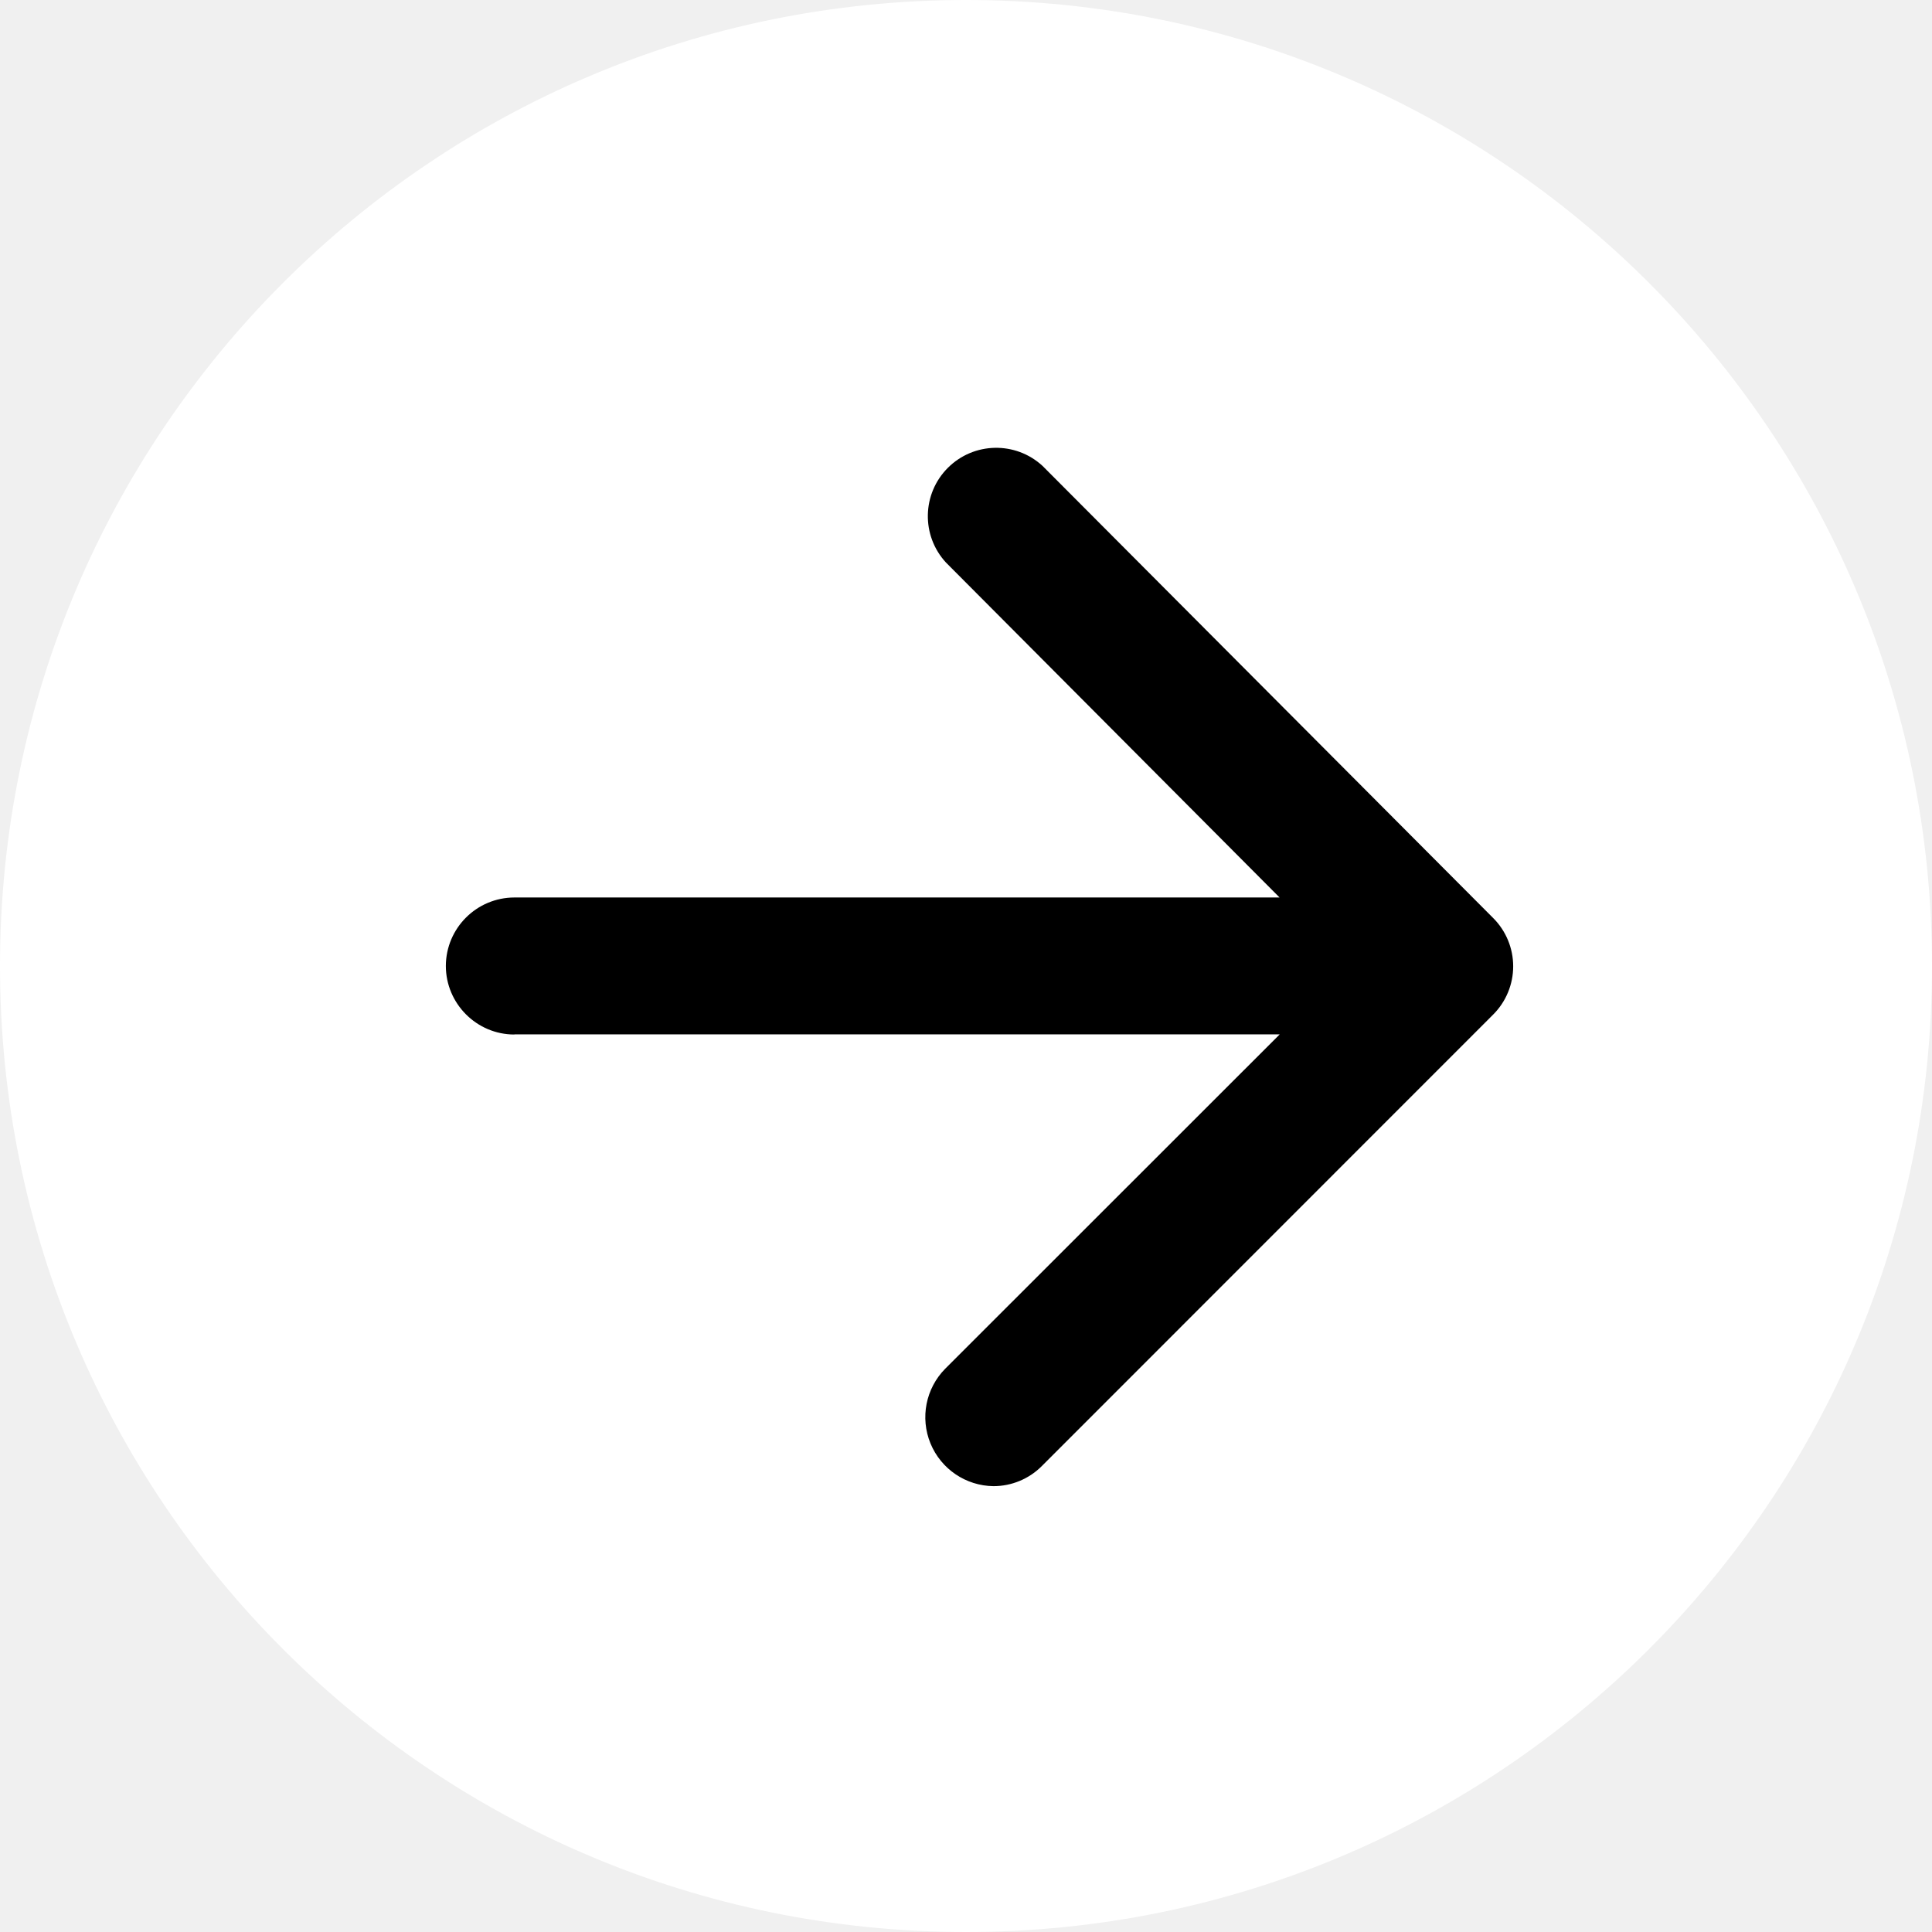
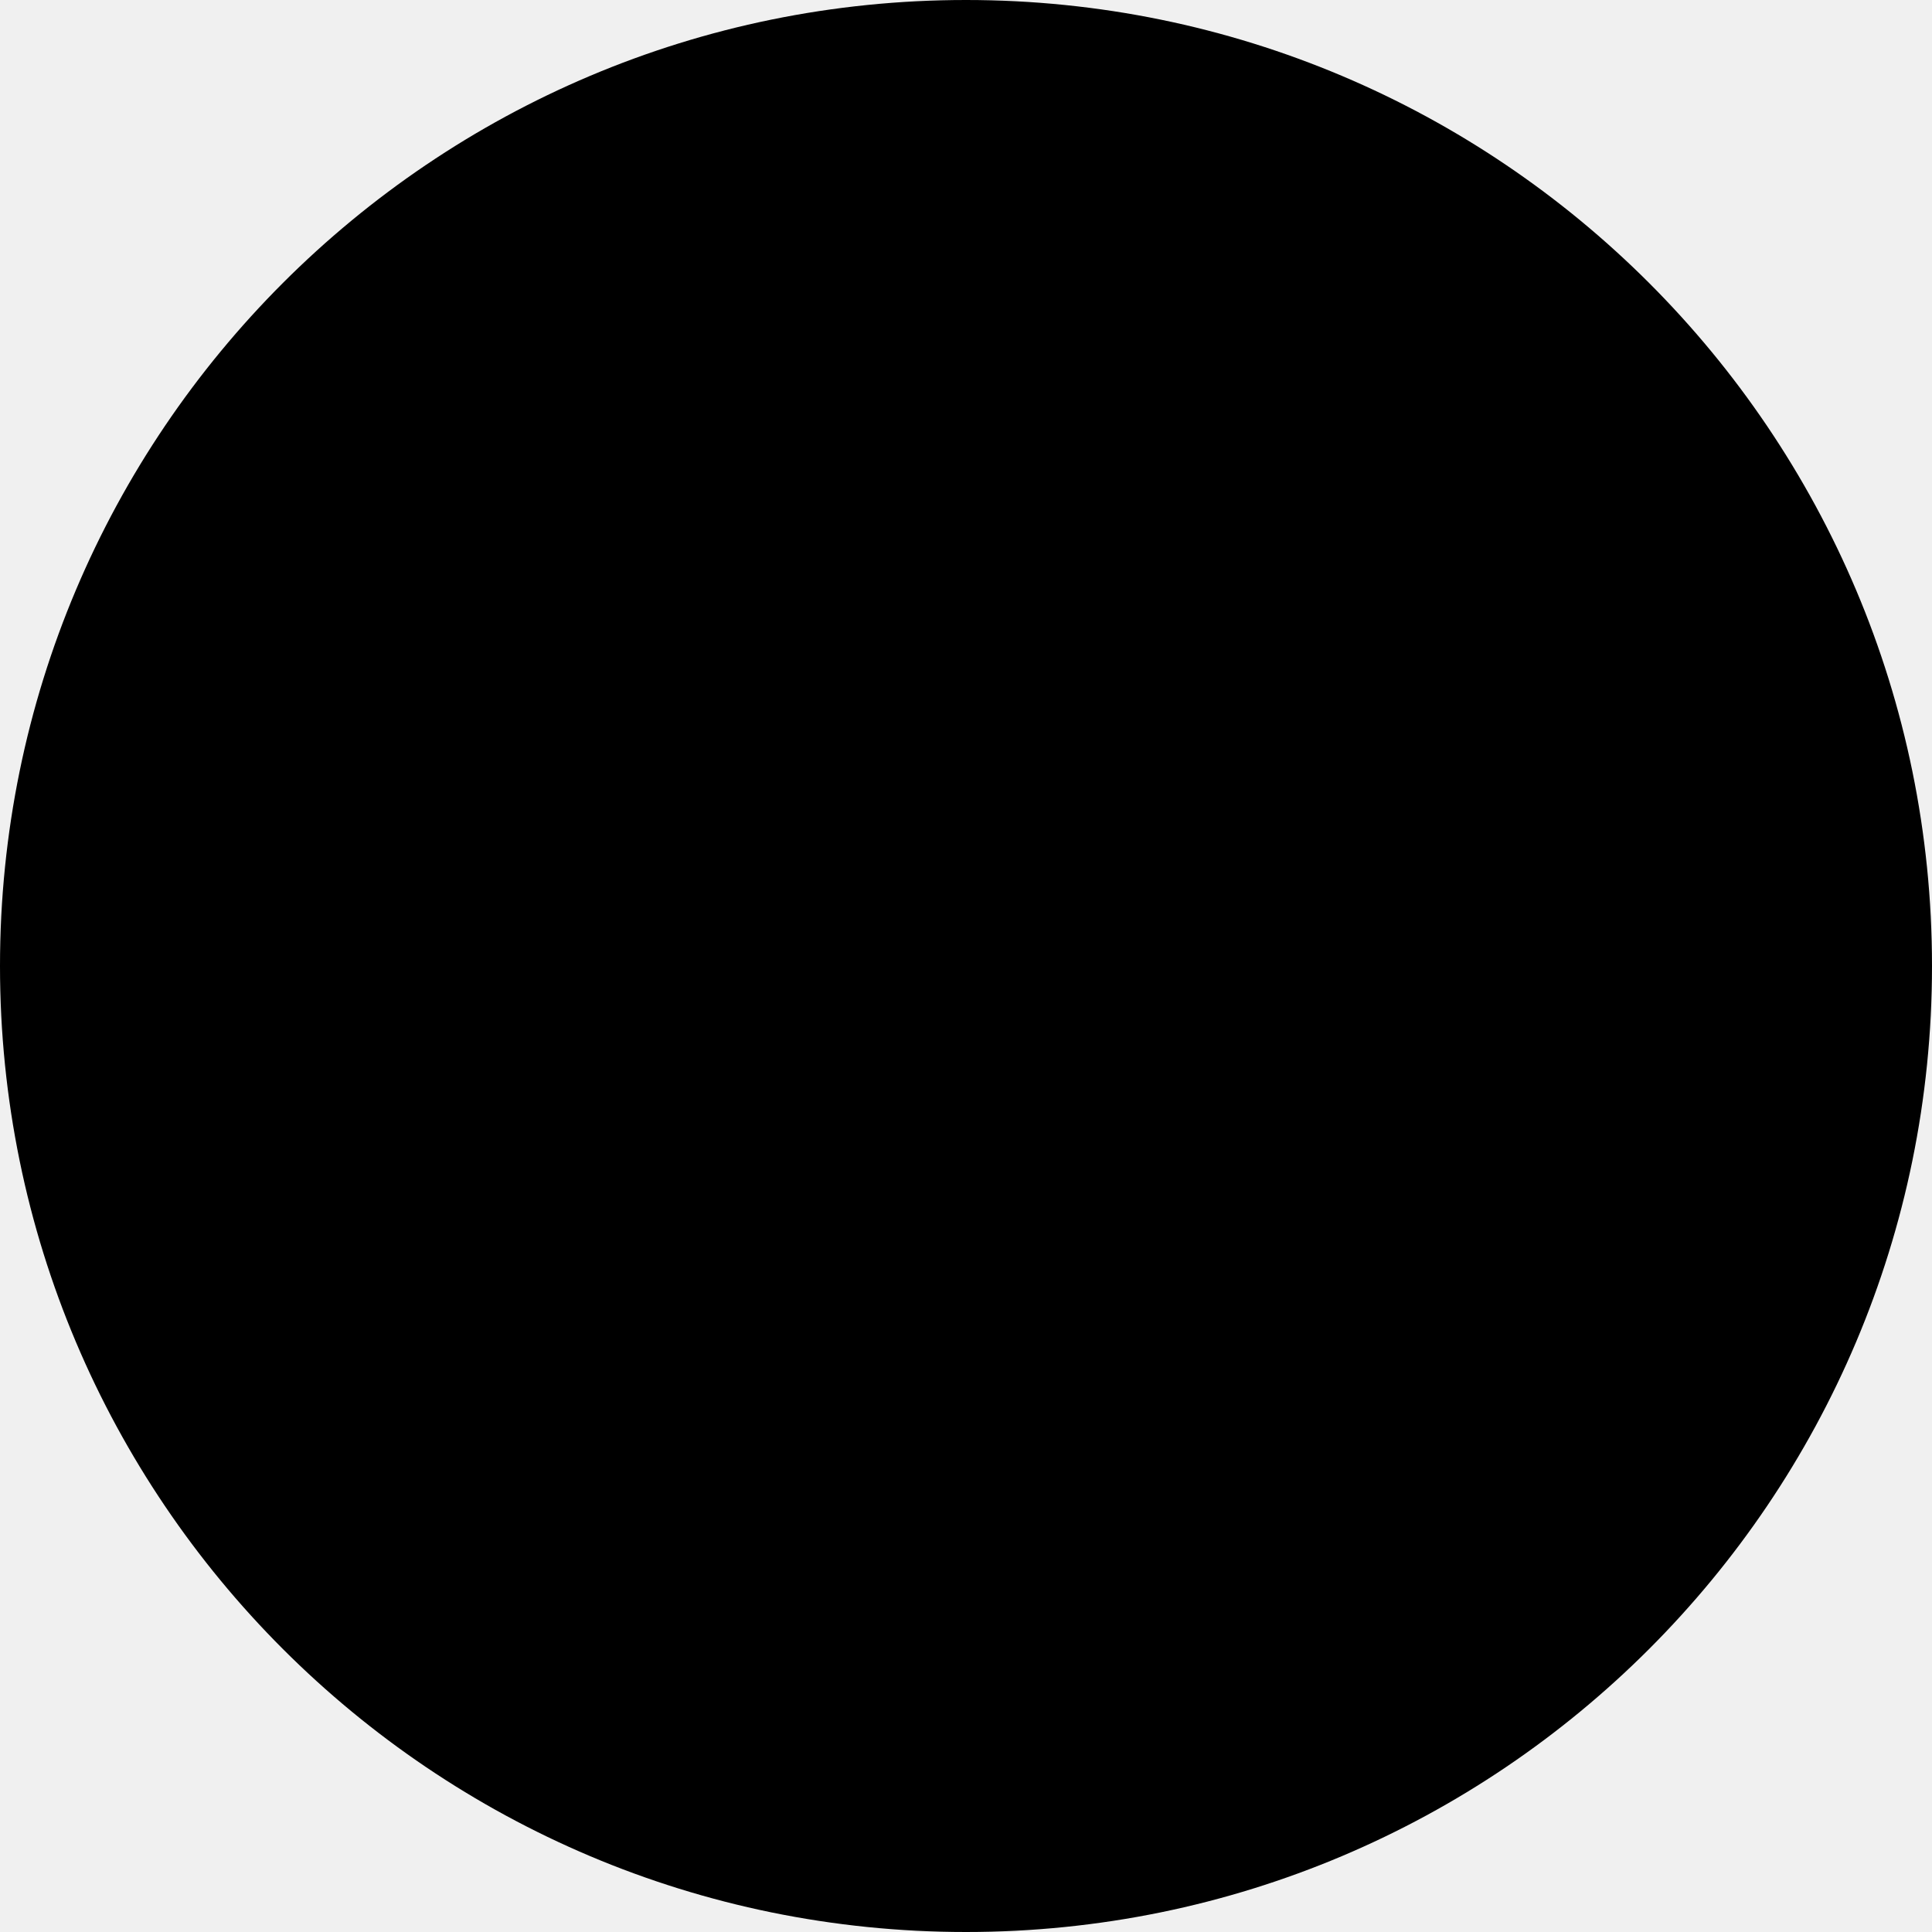
<svg xmlns="http://www.w3.org/2000/svg" width="13" height="13" viewBox="0 0 13 13">
  <g fill="none" fill-rule="evenodd">
-     <circle fill="#FFF" cx="6.5" cy="6.5" r="6.5" />
+     <circle fill="currentColor" cx="6.5" cy="6.5" r="6.5" />
    <path d="M3.461 6.96h5.15L6.36 9.21a.464.464 0 0 0 .325.79.459.459 0 0 0 .325-.135l3.037-3.038a.459.459 0 0 0 0-.65L7.015 3.135a.46.46 0 0 0-.65.65L8.61 6.039H3.461a.462.462 0 0 0-.461.46c0 .254.207.462.461.462z" fill="currentColor" />.
    </g>
</svg>
